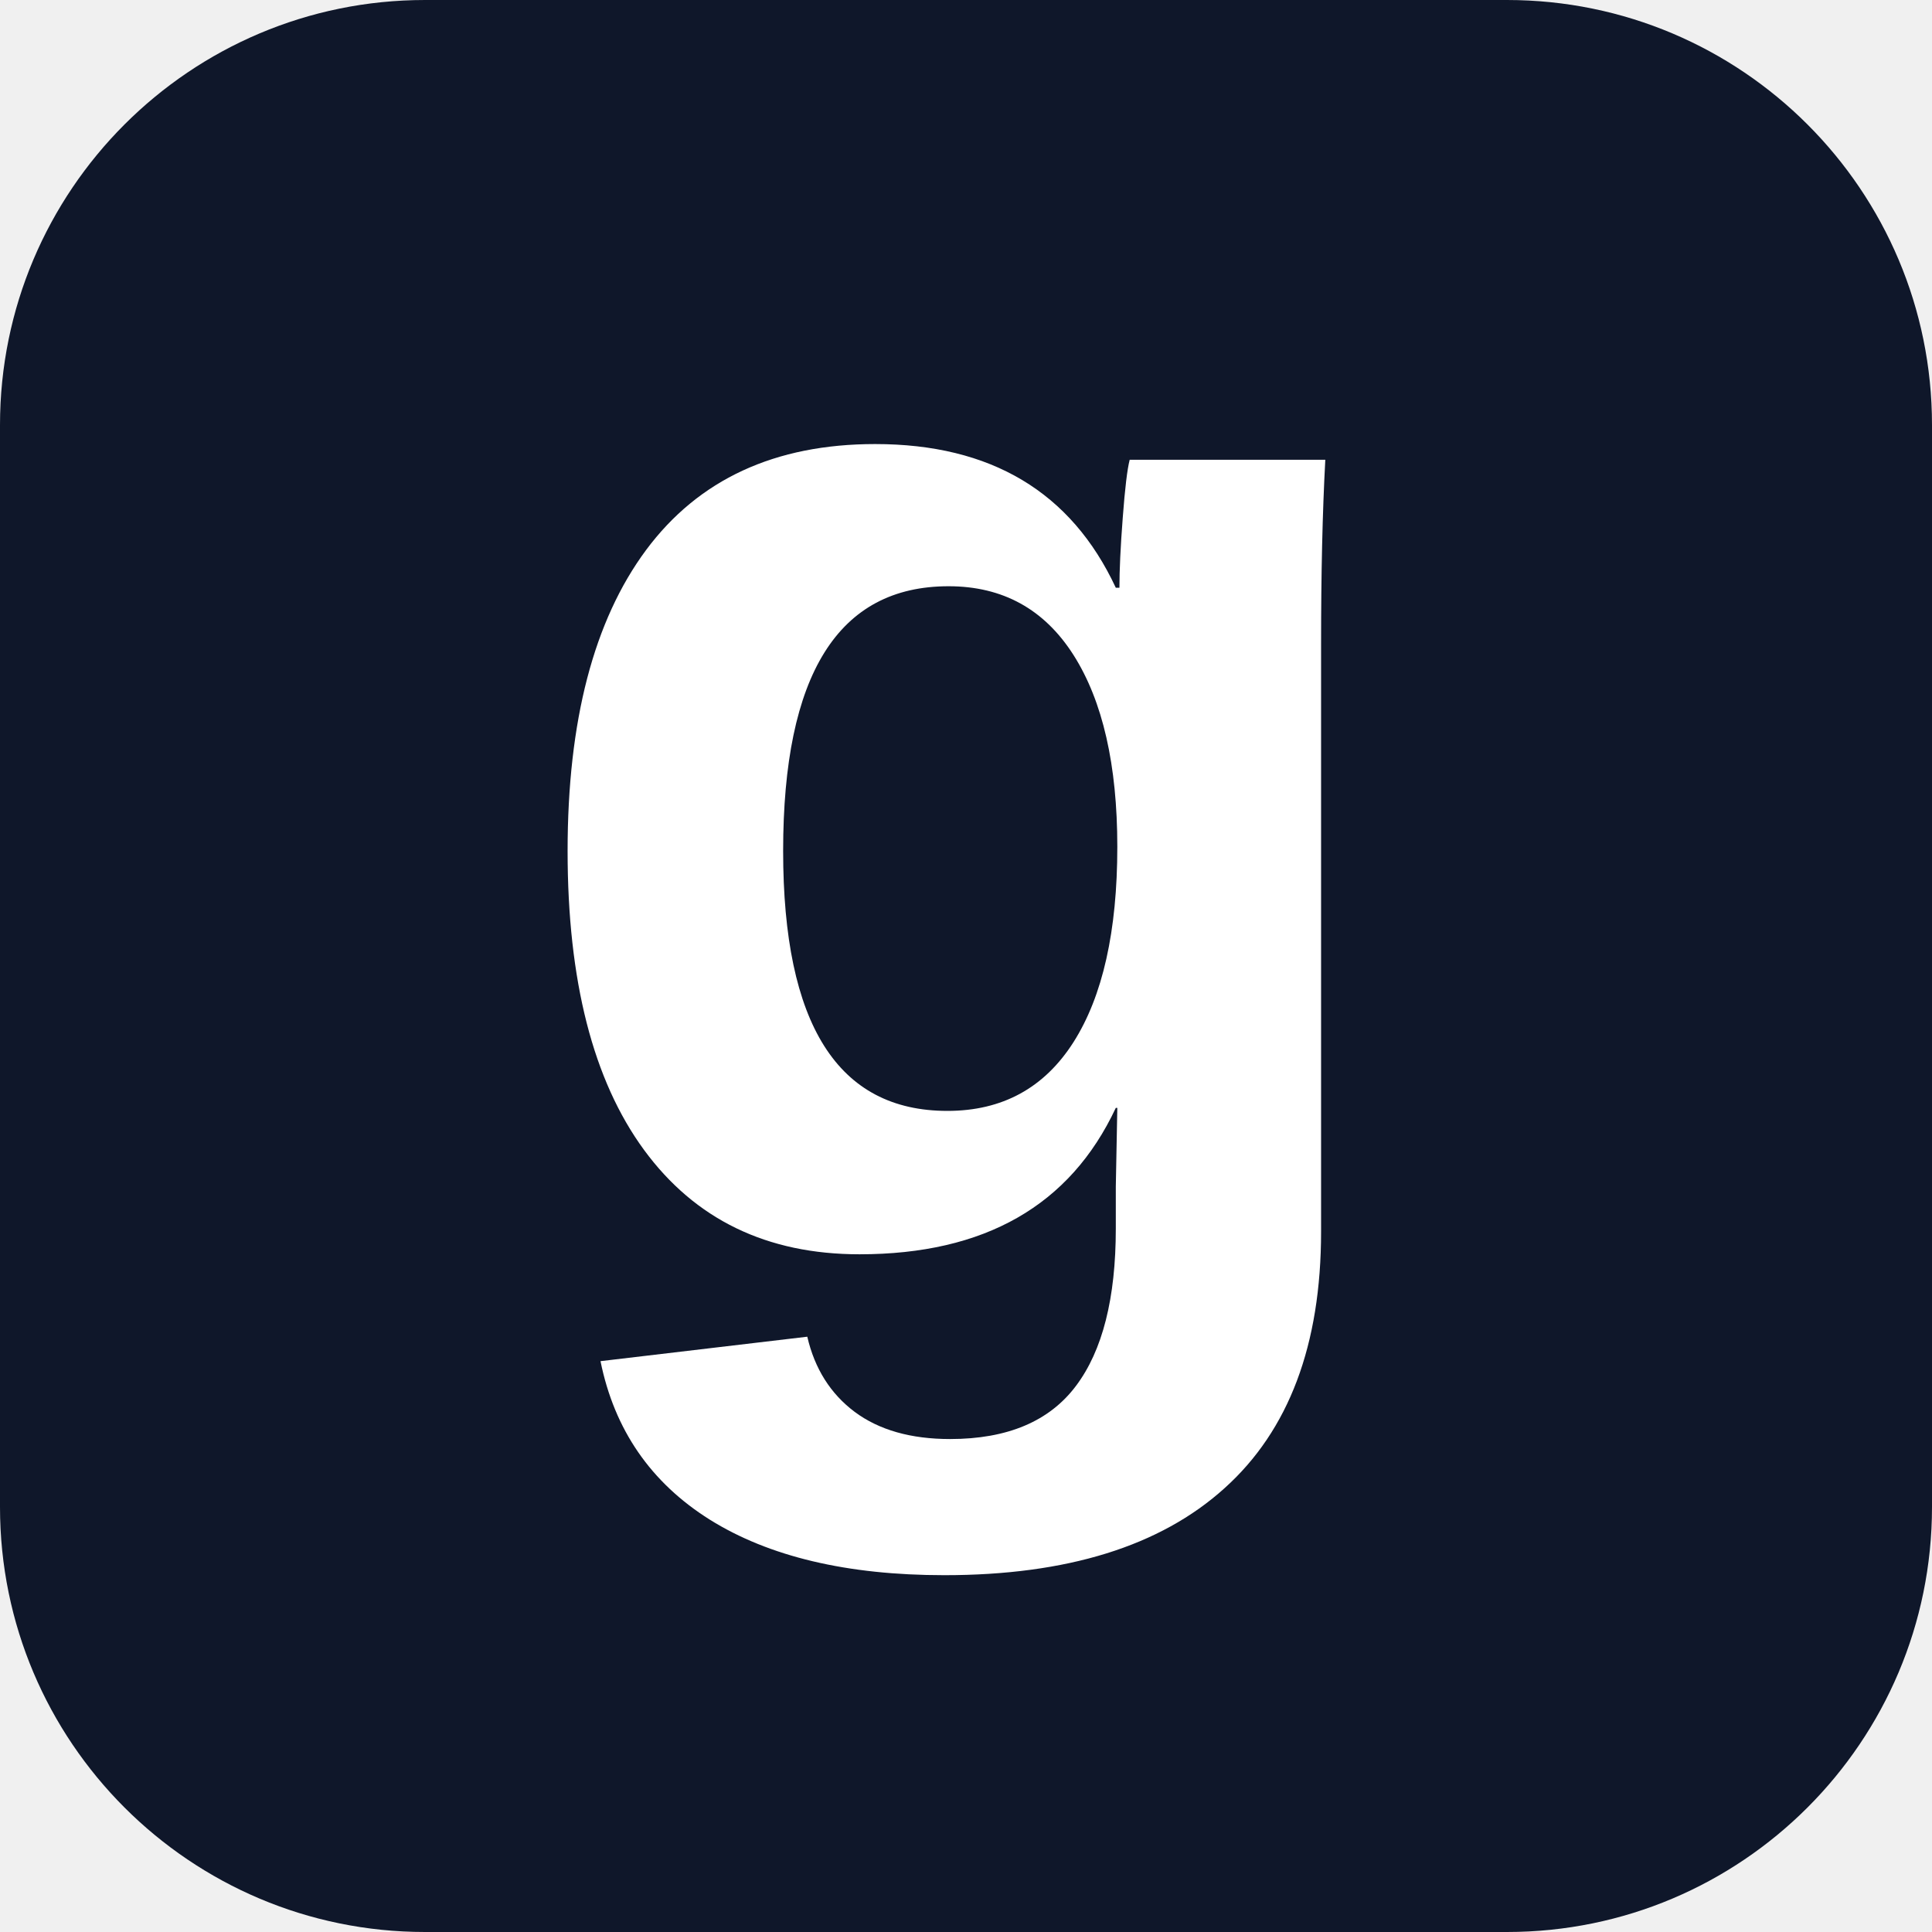
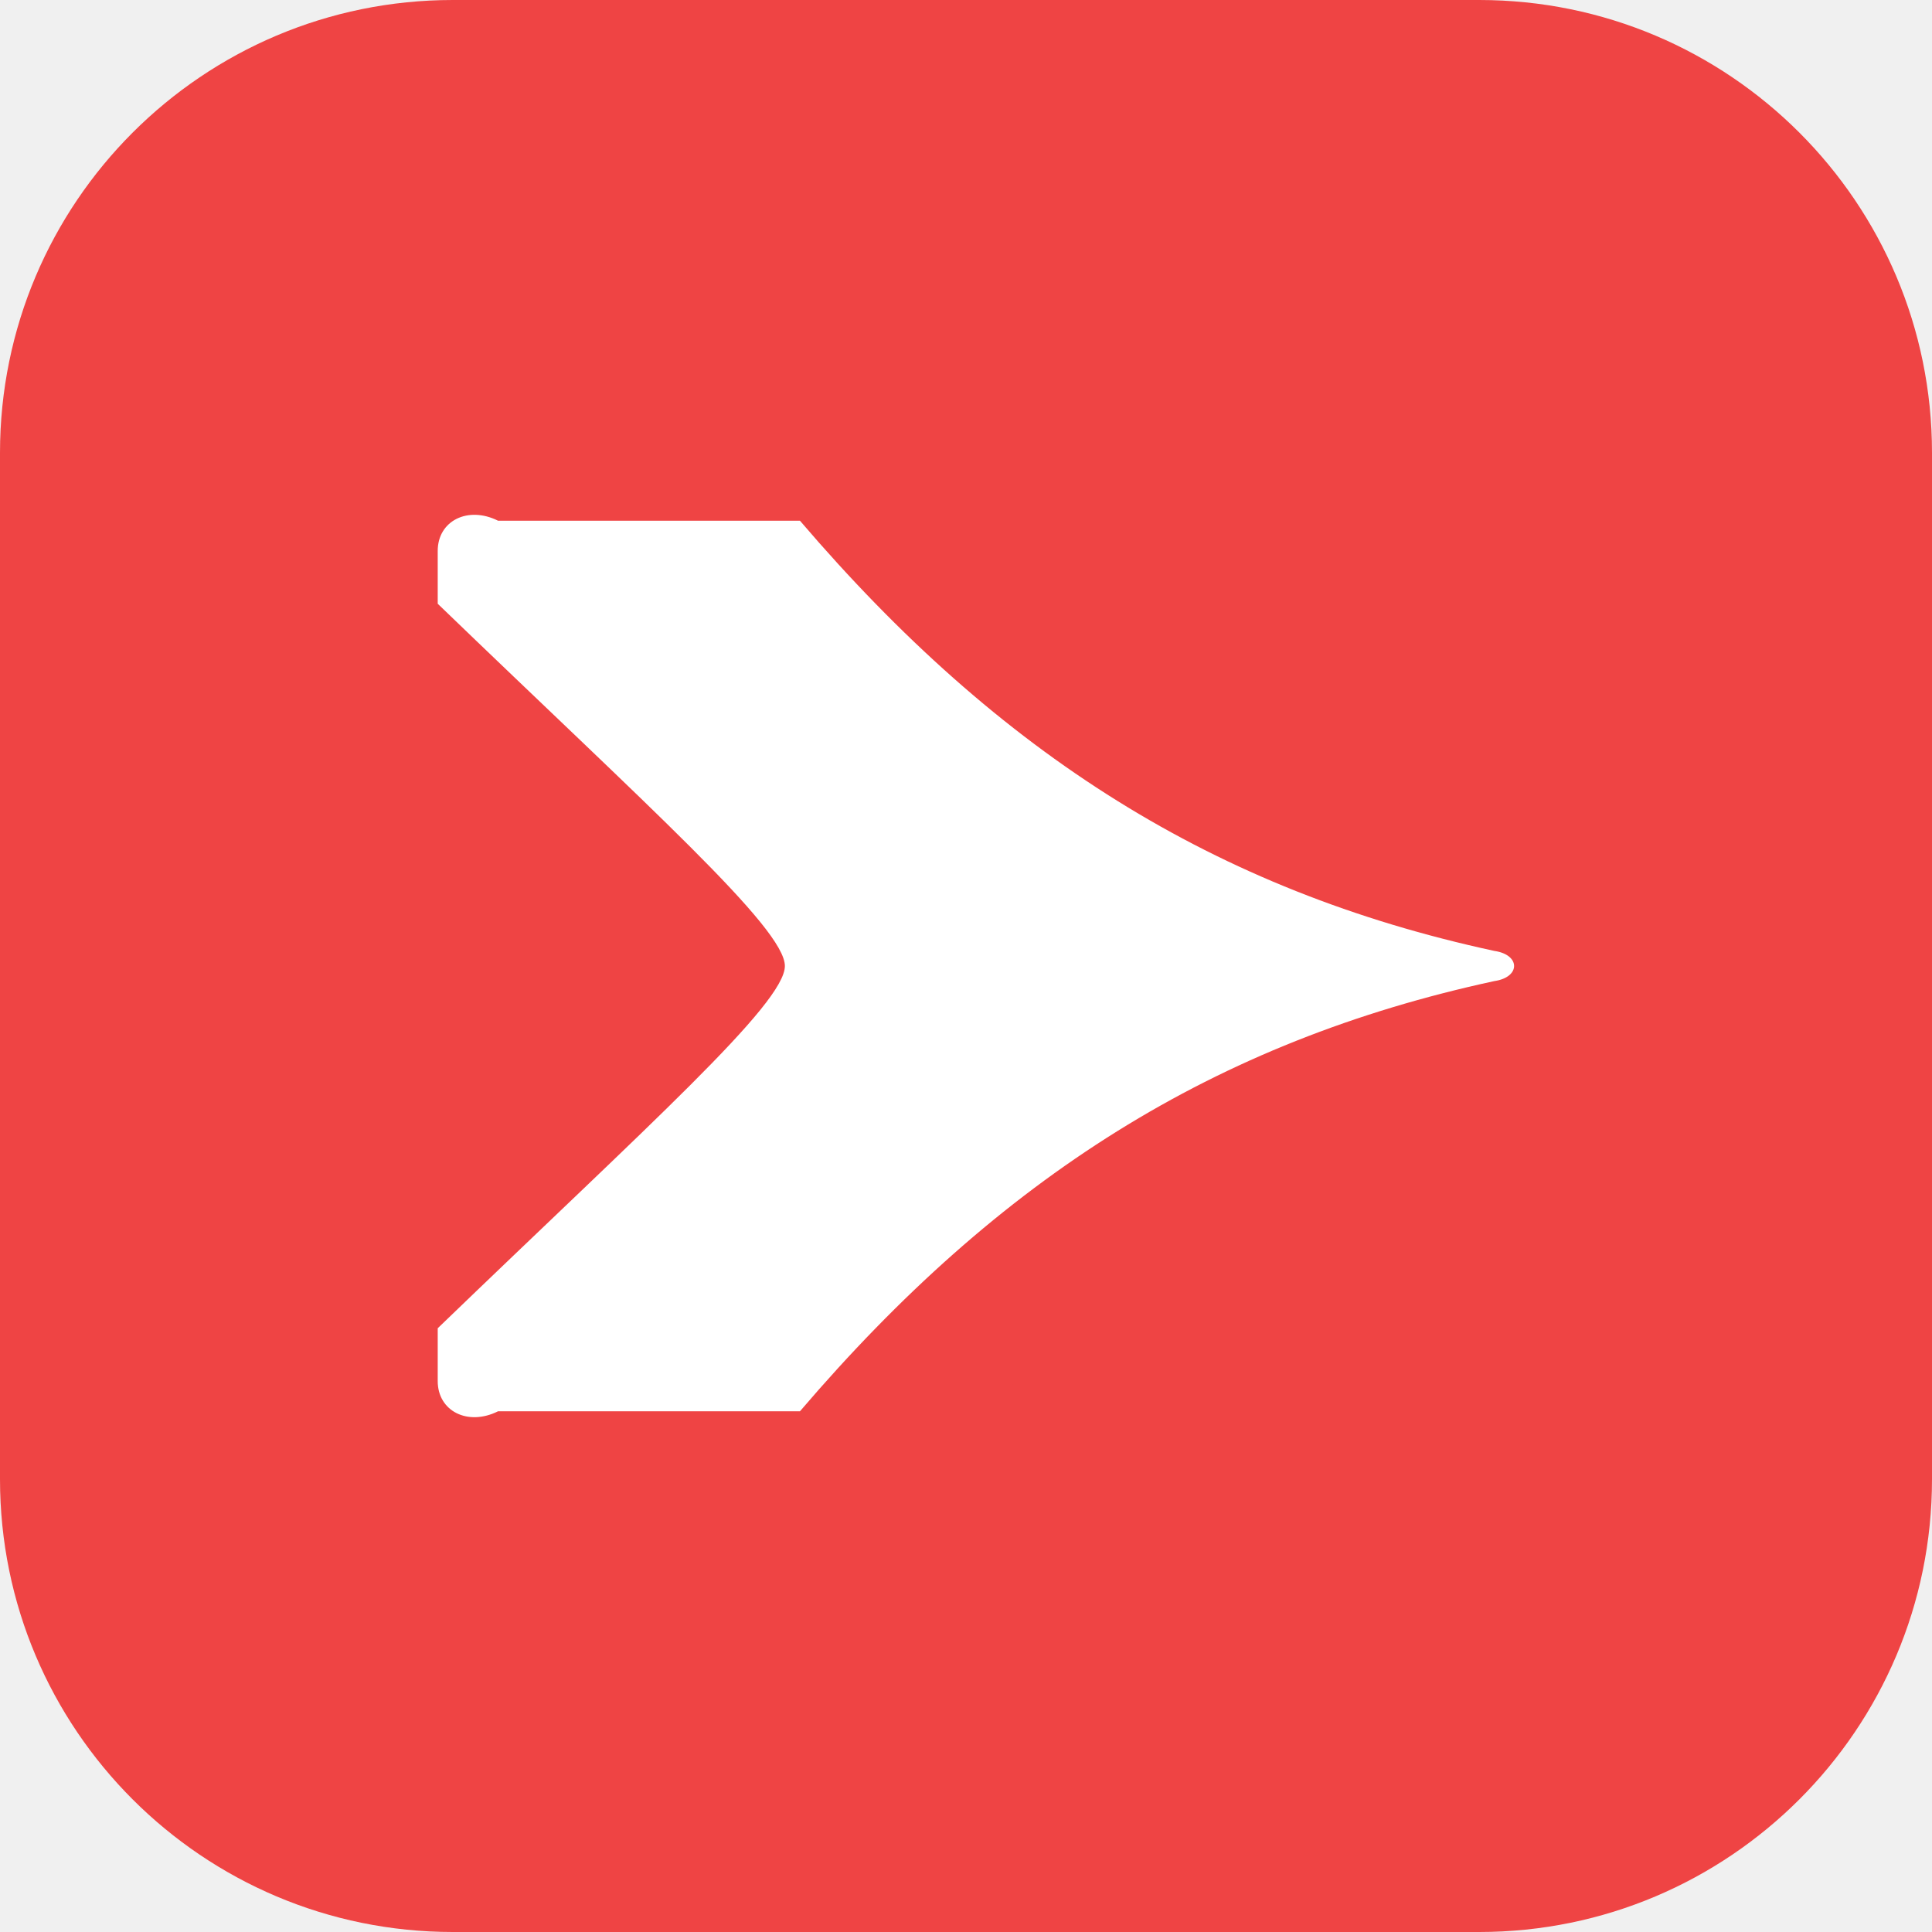
- <svg xmlns="http://www.w3.org/2000/svg" viewBox="0 0 100 100">
-   <rect width="100" height="100" rx="22" fill="#0F172A" />
-   <text x="50" y="65" font-family="Arial, Helvetica, sans-serif" font-size="78" font-weight="900" text-anchor="middle" fill="#FFFFFF">g</text>
+ <svg xmlns="http://www.w3.org/2000/svg" viewBox="0 0 512 512">
+   <rect width="512" height="512" rx="120" fill="#EF4444" />
+   <path d="M 116 146            C 116 138 124 134 132 138            L 212 138            C 265 200 322 236 396 252            C 403 253 403 259 396 260            C 322 276 265 312 212 374            L 132 374            C 124 378 116 374 116 366            L 116 352            C 172 298 208 266 208 256            C 208 246 172 214 116 160 Z" fill="#FFFFFF" />
+   <path d="M 224 138            C 248 138 272 144 294 156            C 342 182 378 216 398 246            C 342 234 294 208 256 172            C 244 161 234 150 224 138 Z            M 224 374            C 248 374 272 368 294 356            C 342 330 378 296 398 266            C 342 278 294 304 256 340            C 244 351 234 362 224 374 Z" fill="#EF4444" />
</svg>
